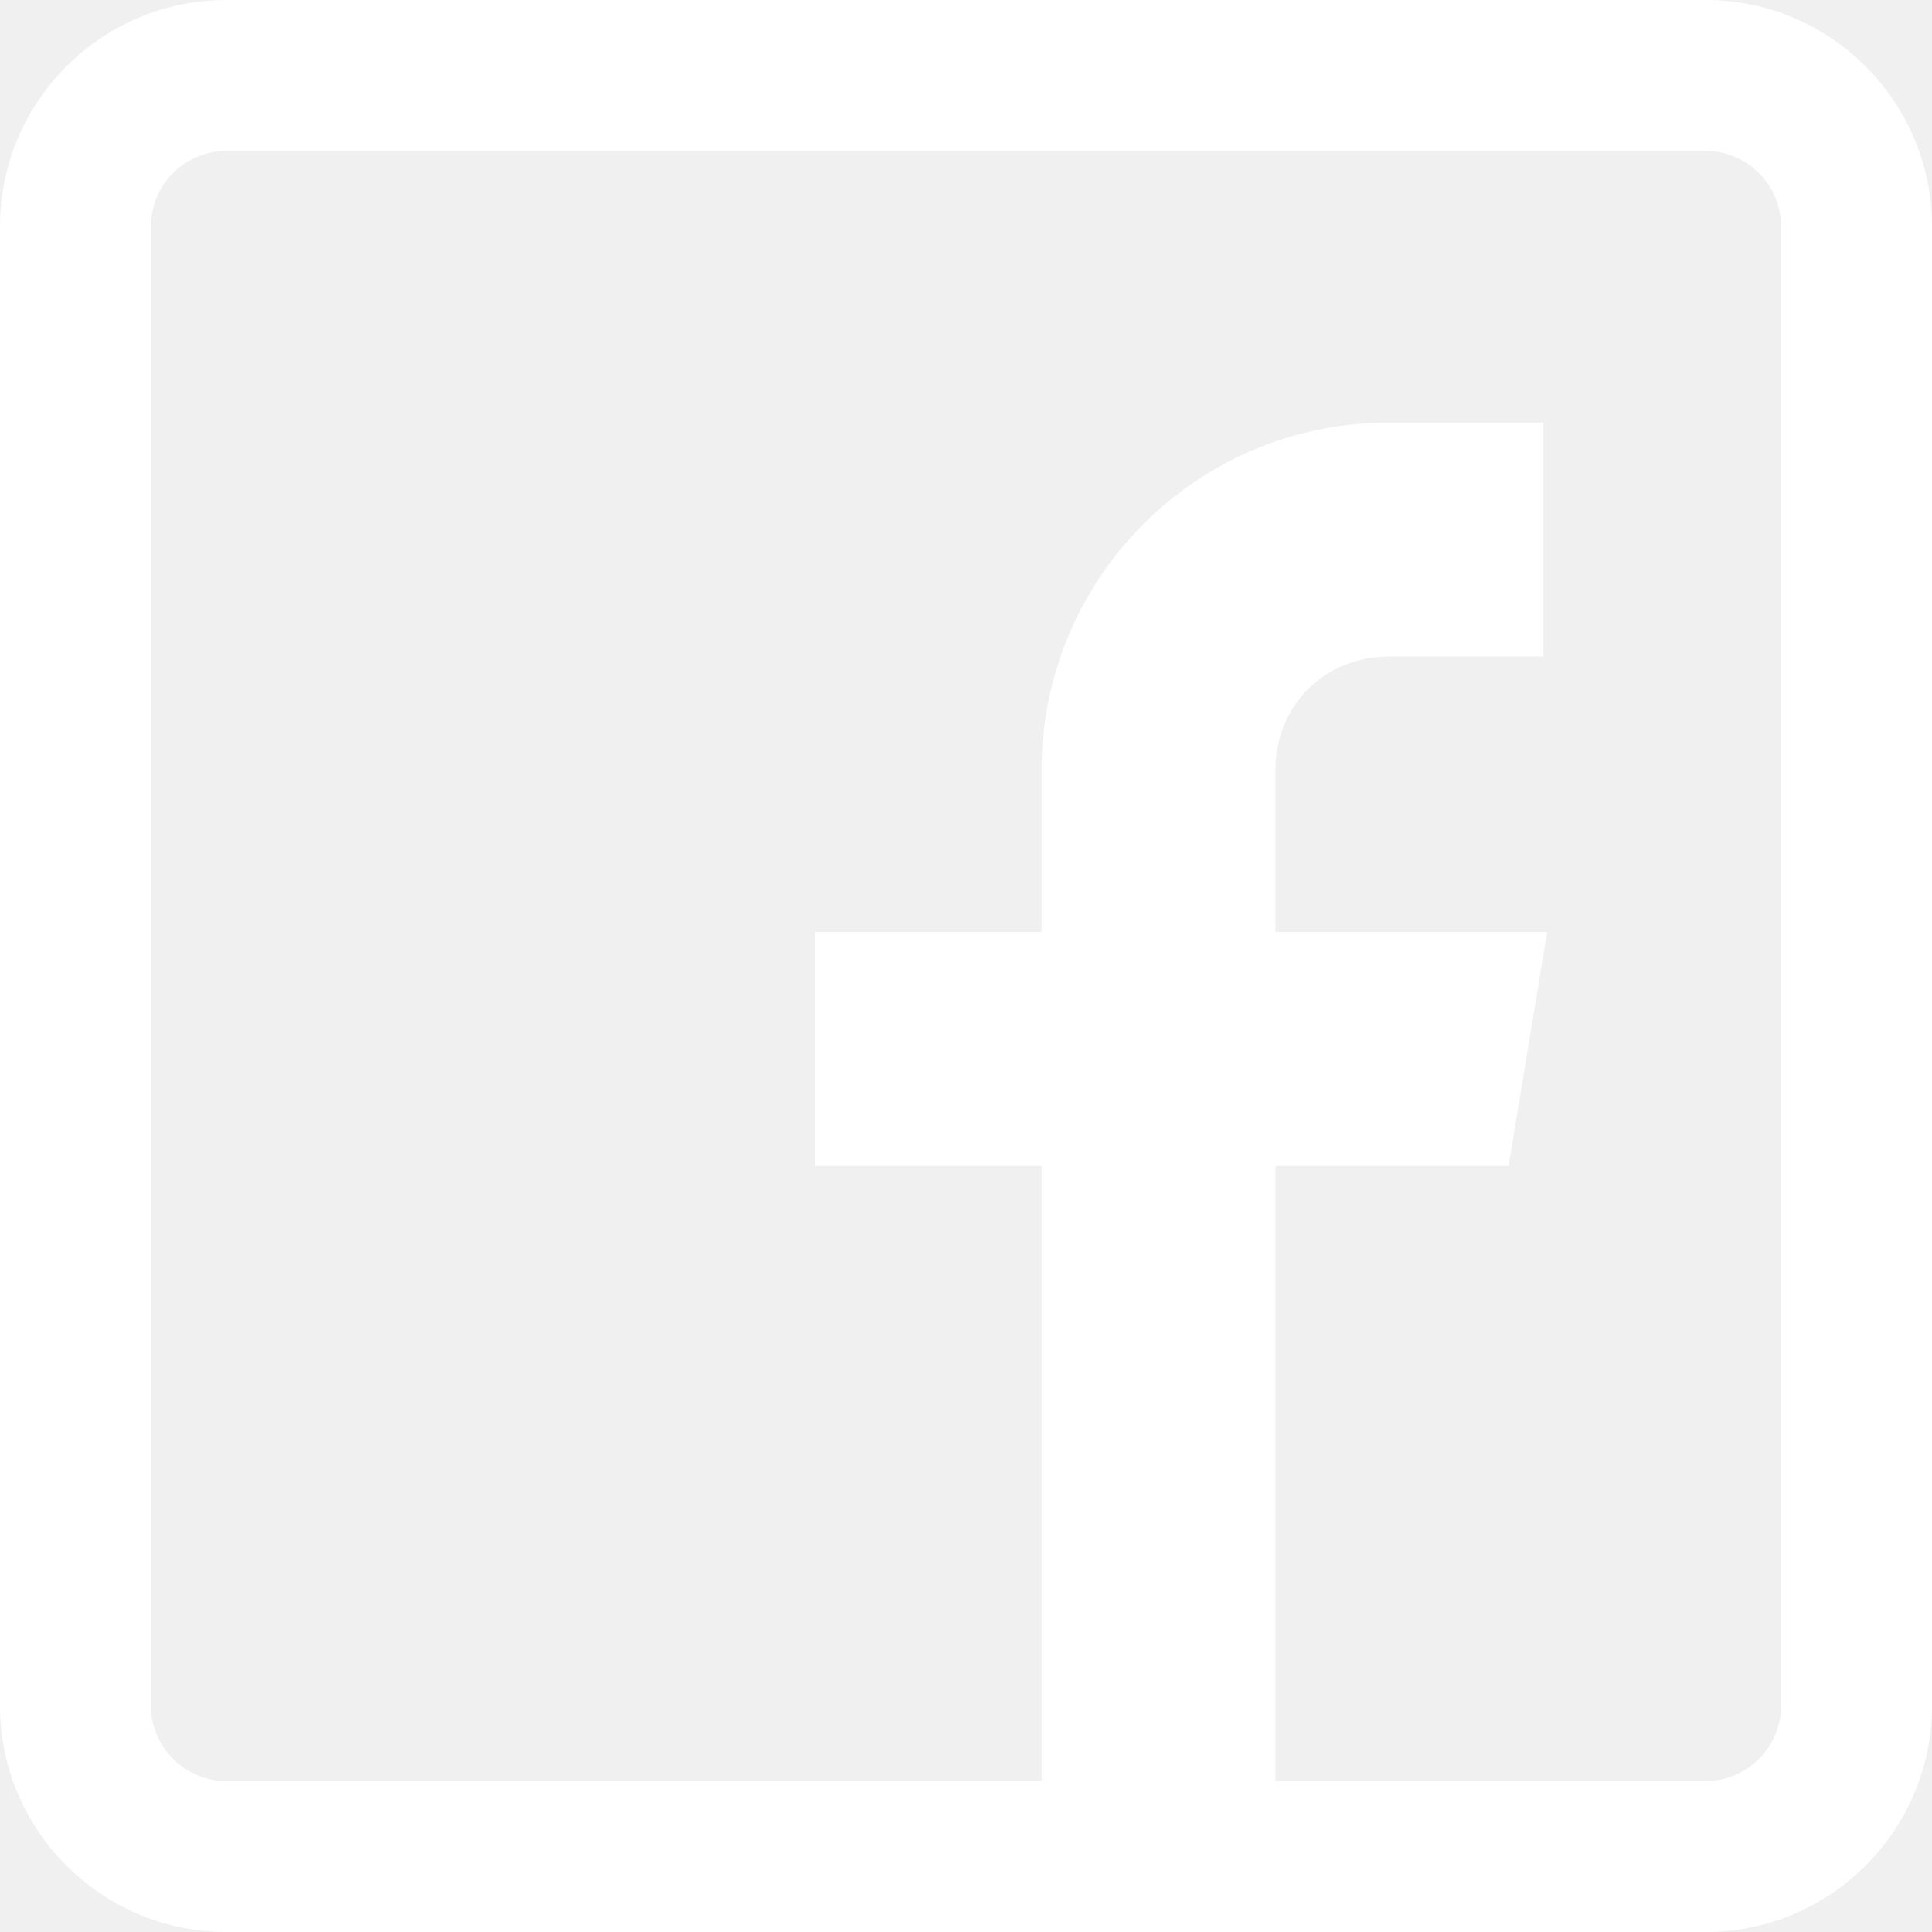
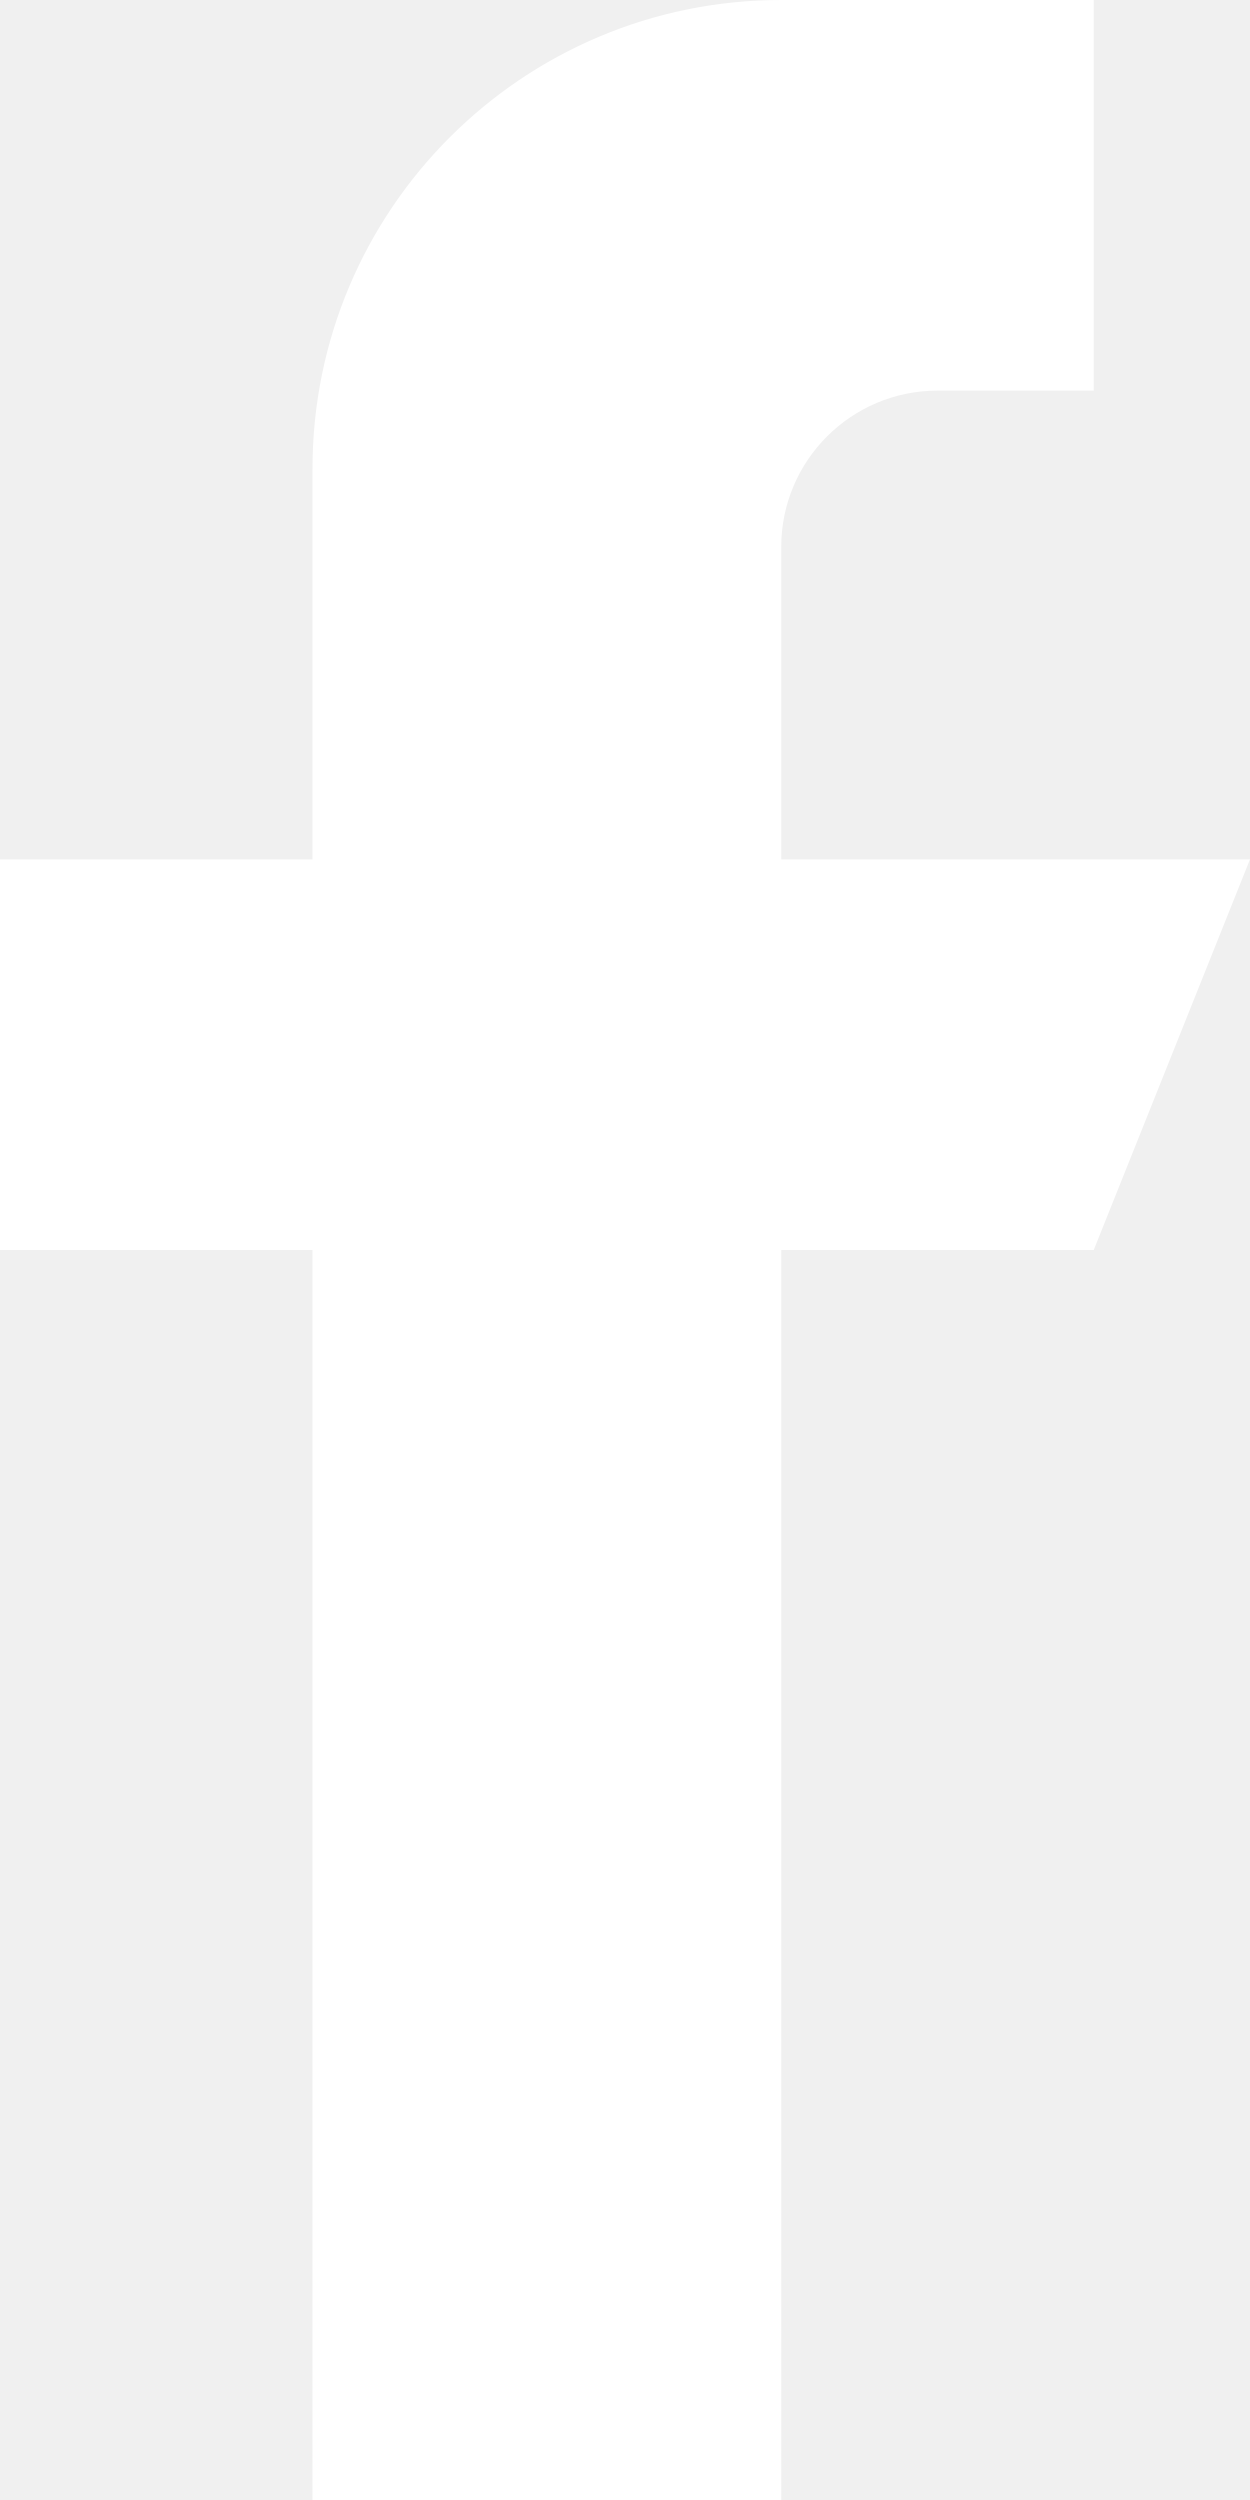
- <svg xmlns="http://www.w3.org/2000/svg" width="512px" height="512px" viewBox="0 0 512 512" version="1.1">
+ <svg xmlns="http://www.w3.org/2000/svg" width="256px" height="512px" viewBox="0 0 256 512" version="1.1">
  <g id="Page-1" stroke="none" stroke-width="1" fill="none" fill-rule="evenodd">
    <g id="facebook" fill="#FFFFFF" fill-rule="nonzero">
-       <path d="M452,0 L60,0 C26.916,0 0,26.916 0,60 L0,452 C0,485.084 26.916,512 60,512 L452,512 C485.084,512 512,485.084 512,452 L512,60 C512,26.916 485.084,0 452,0 Z M472,452 C472,463.028 463.028,472 452,472 L338,472 L338,309 L399.79,309 L410,247 L338,247 L338,204 C338,187.025 351.025,174 368,174 L409,174 L409,112 L368,112 C317.077,112 276.022,153.25 276.022,204.174 L276.022,247 L216,247 L216,309 L276.022,309 L276.022,472 L60,472 C48.972,472 40,463.028 40,452 L40,60 C40,48.972 48.972,40 60,40 L452,40 C463.028,40 472,48.972 472,60 L472,452 Z" id="Shape" />
+       <path d="M256,176 L160,176 L160,112 C160,94.336 174.336,80 192,80 L224,80 L224,0 L160,0 L160,0 C106.976,0 64,42.976 64,96 L64,176 L0,176 L0,256 L64,256 L64,512 L160,512 L160,256 L224,256 L256,176 Z" id="Path" />
    </g>
  </g>
</svg>
